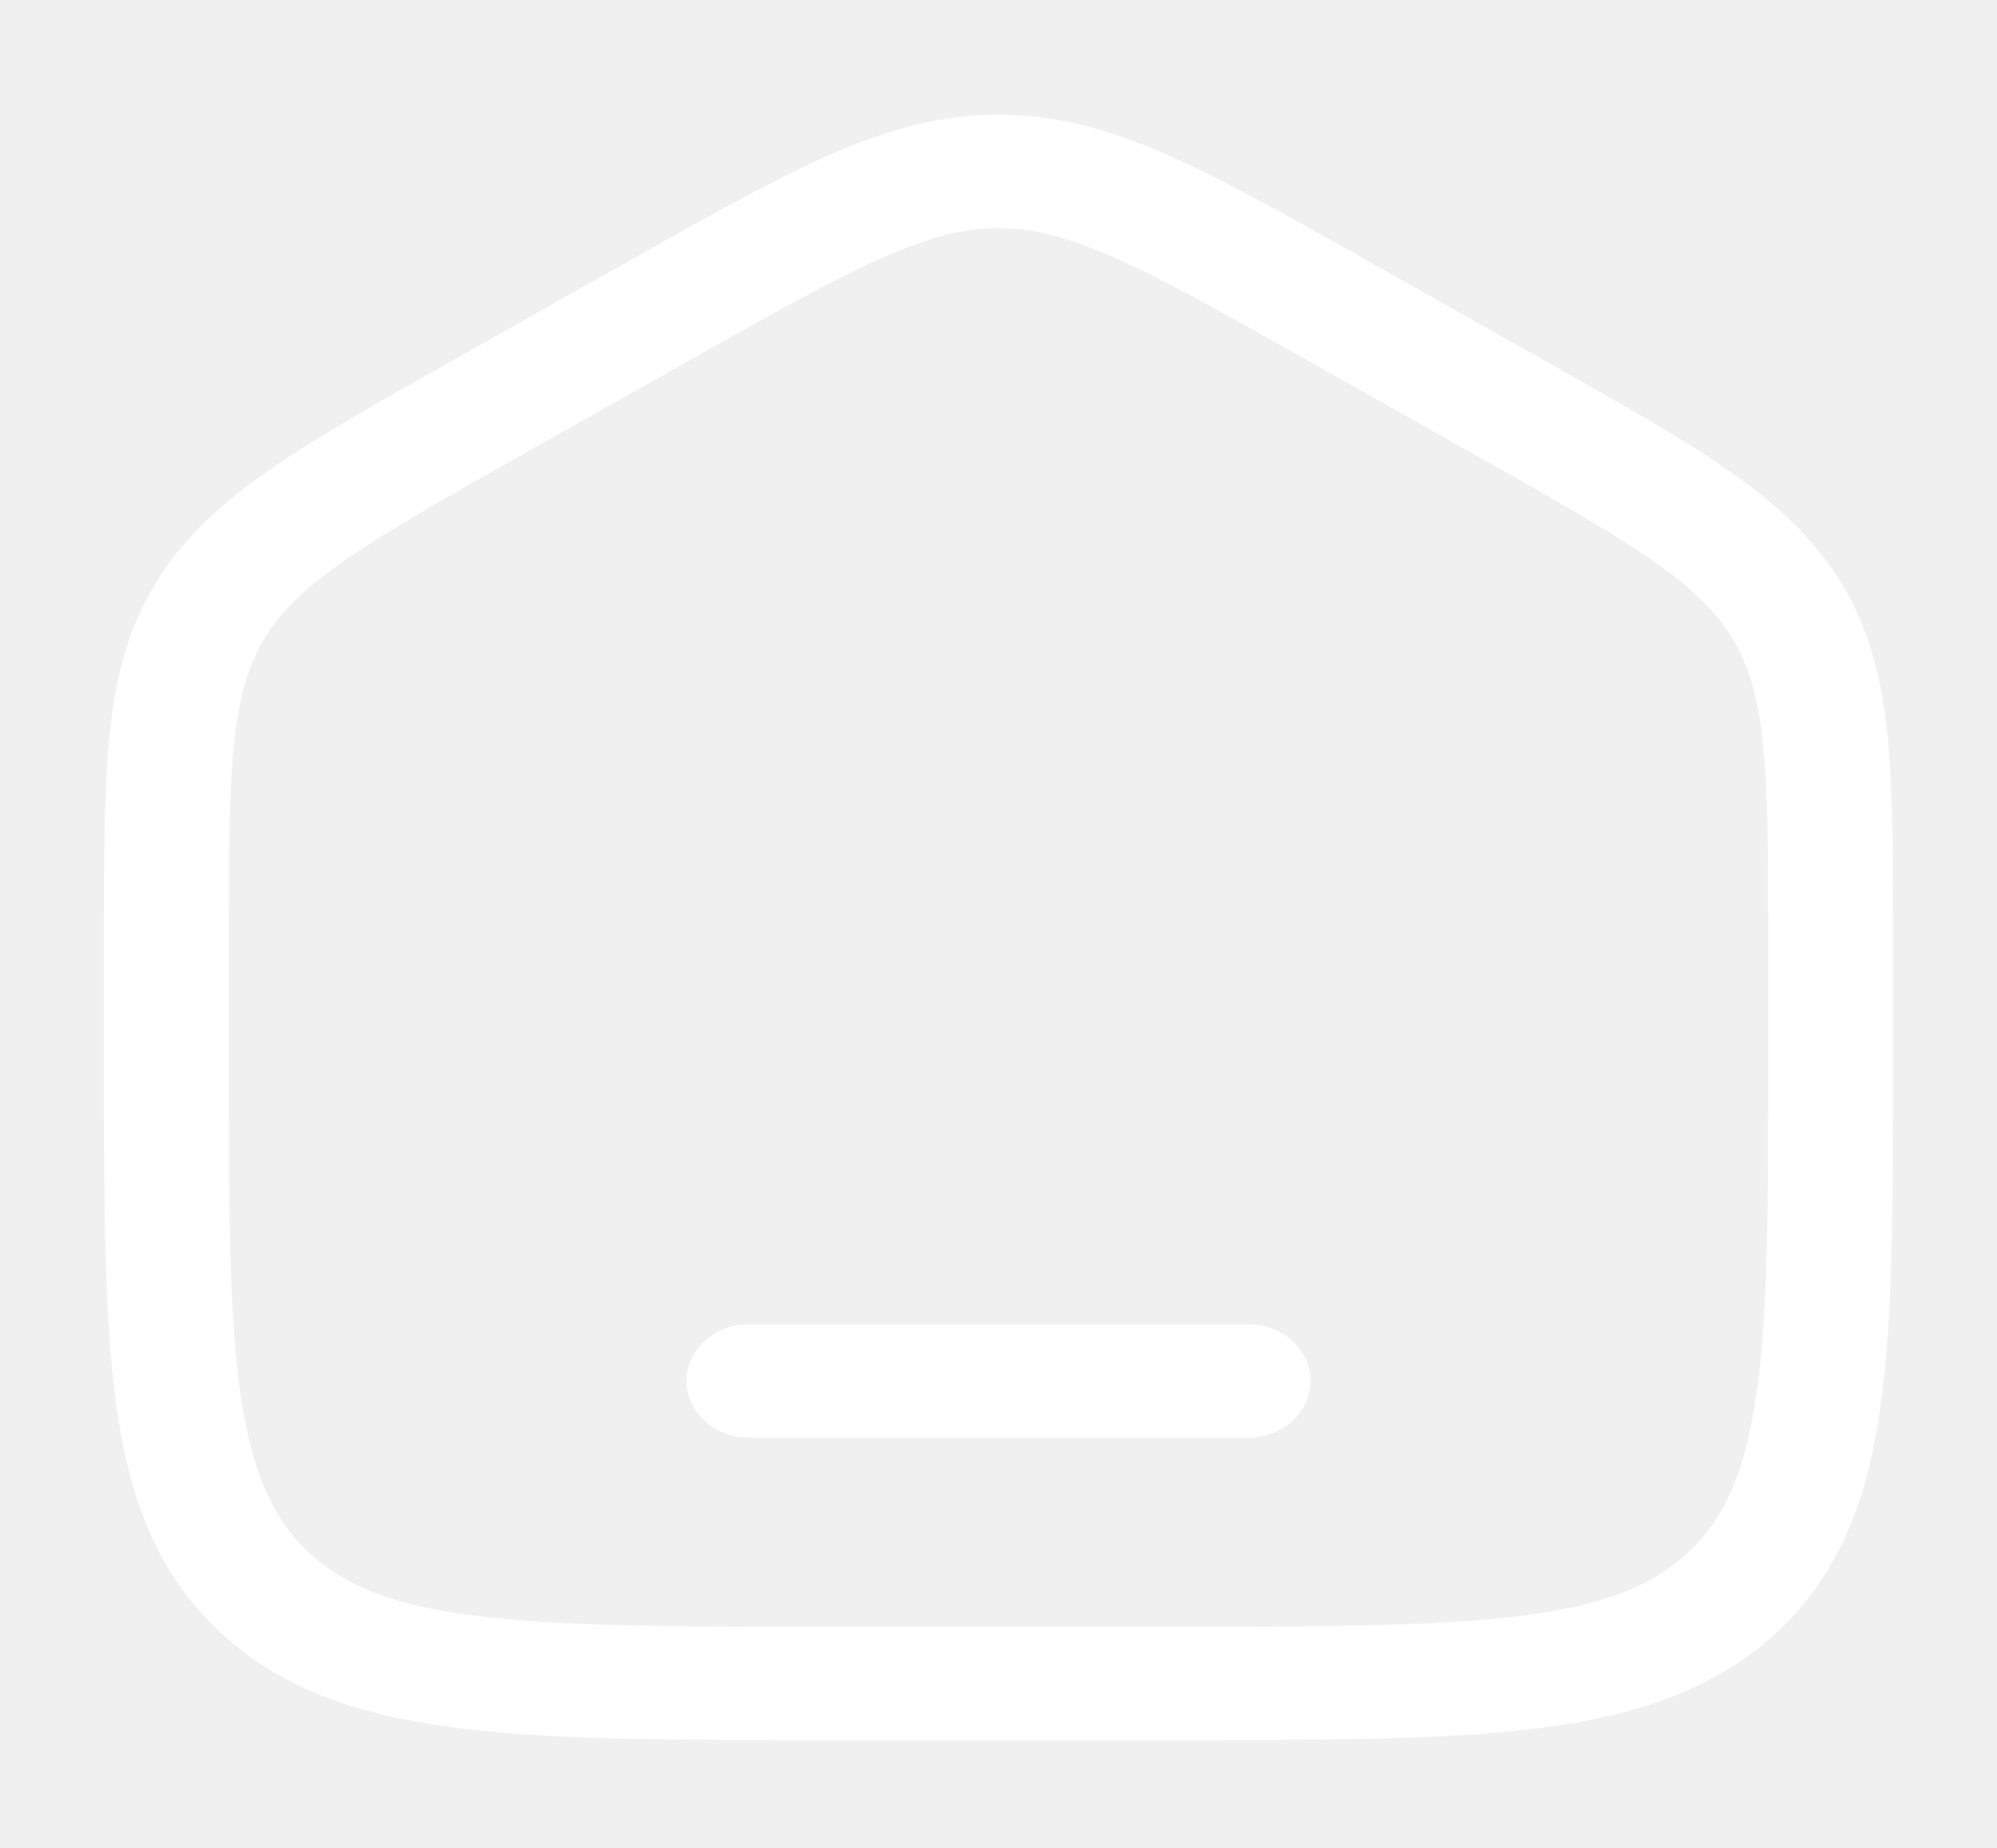
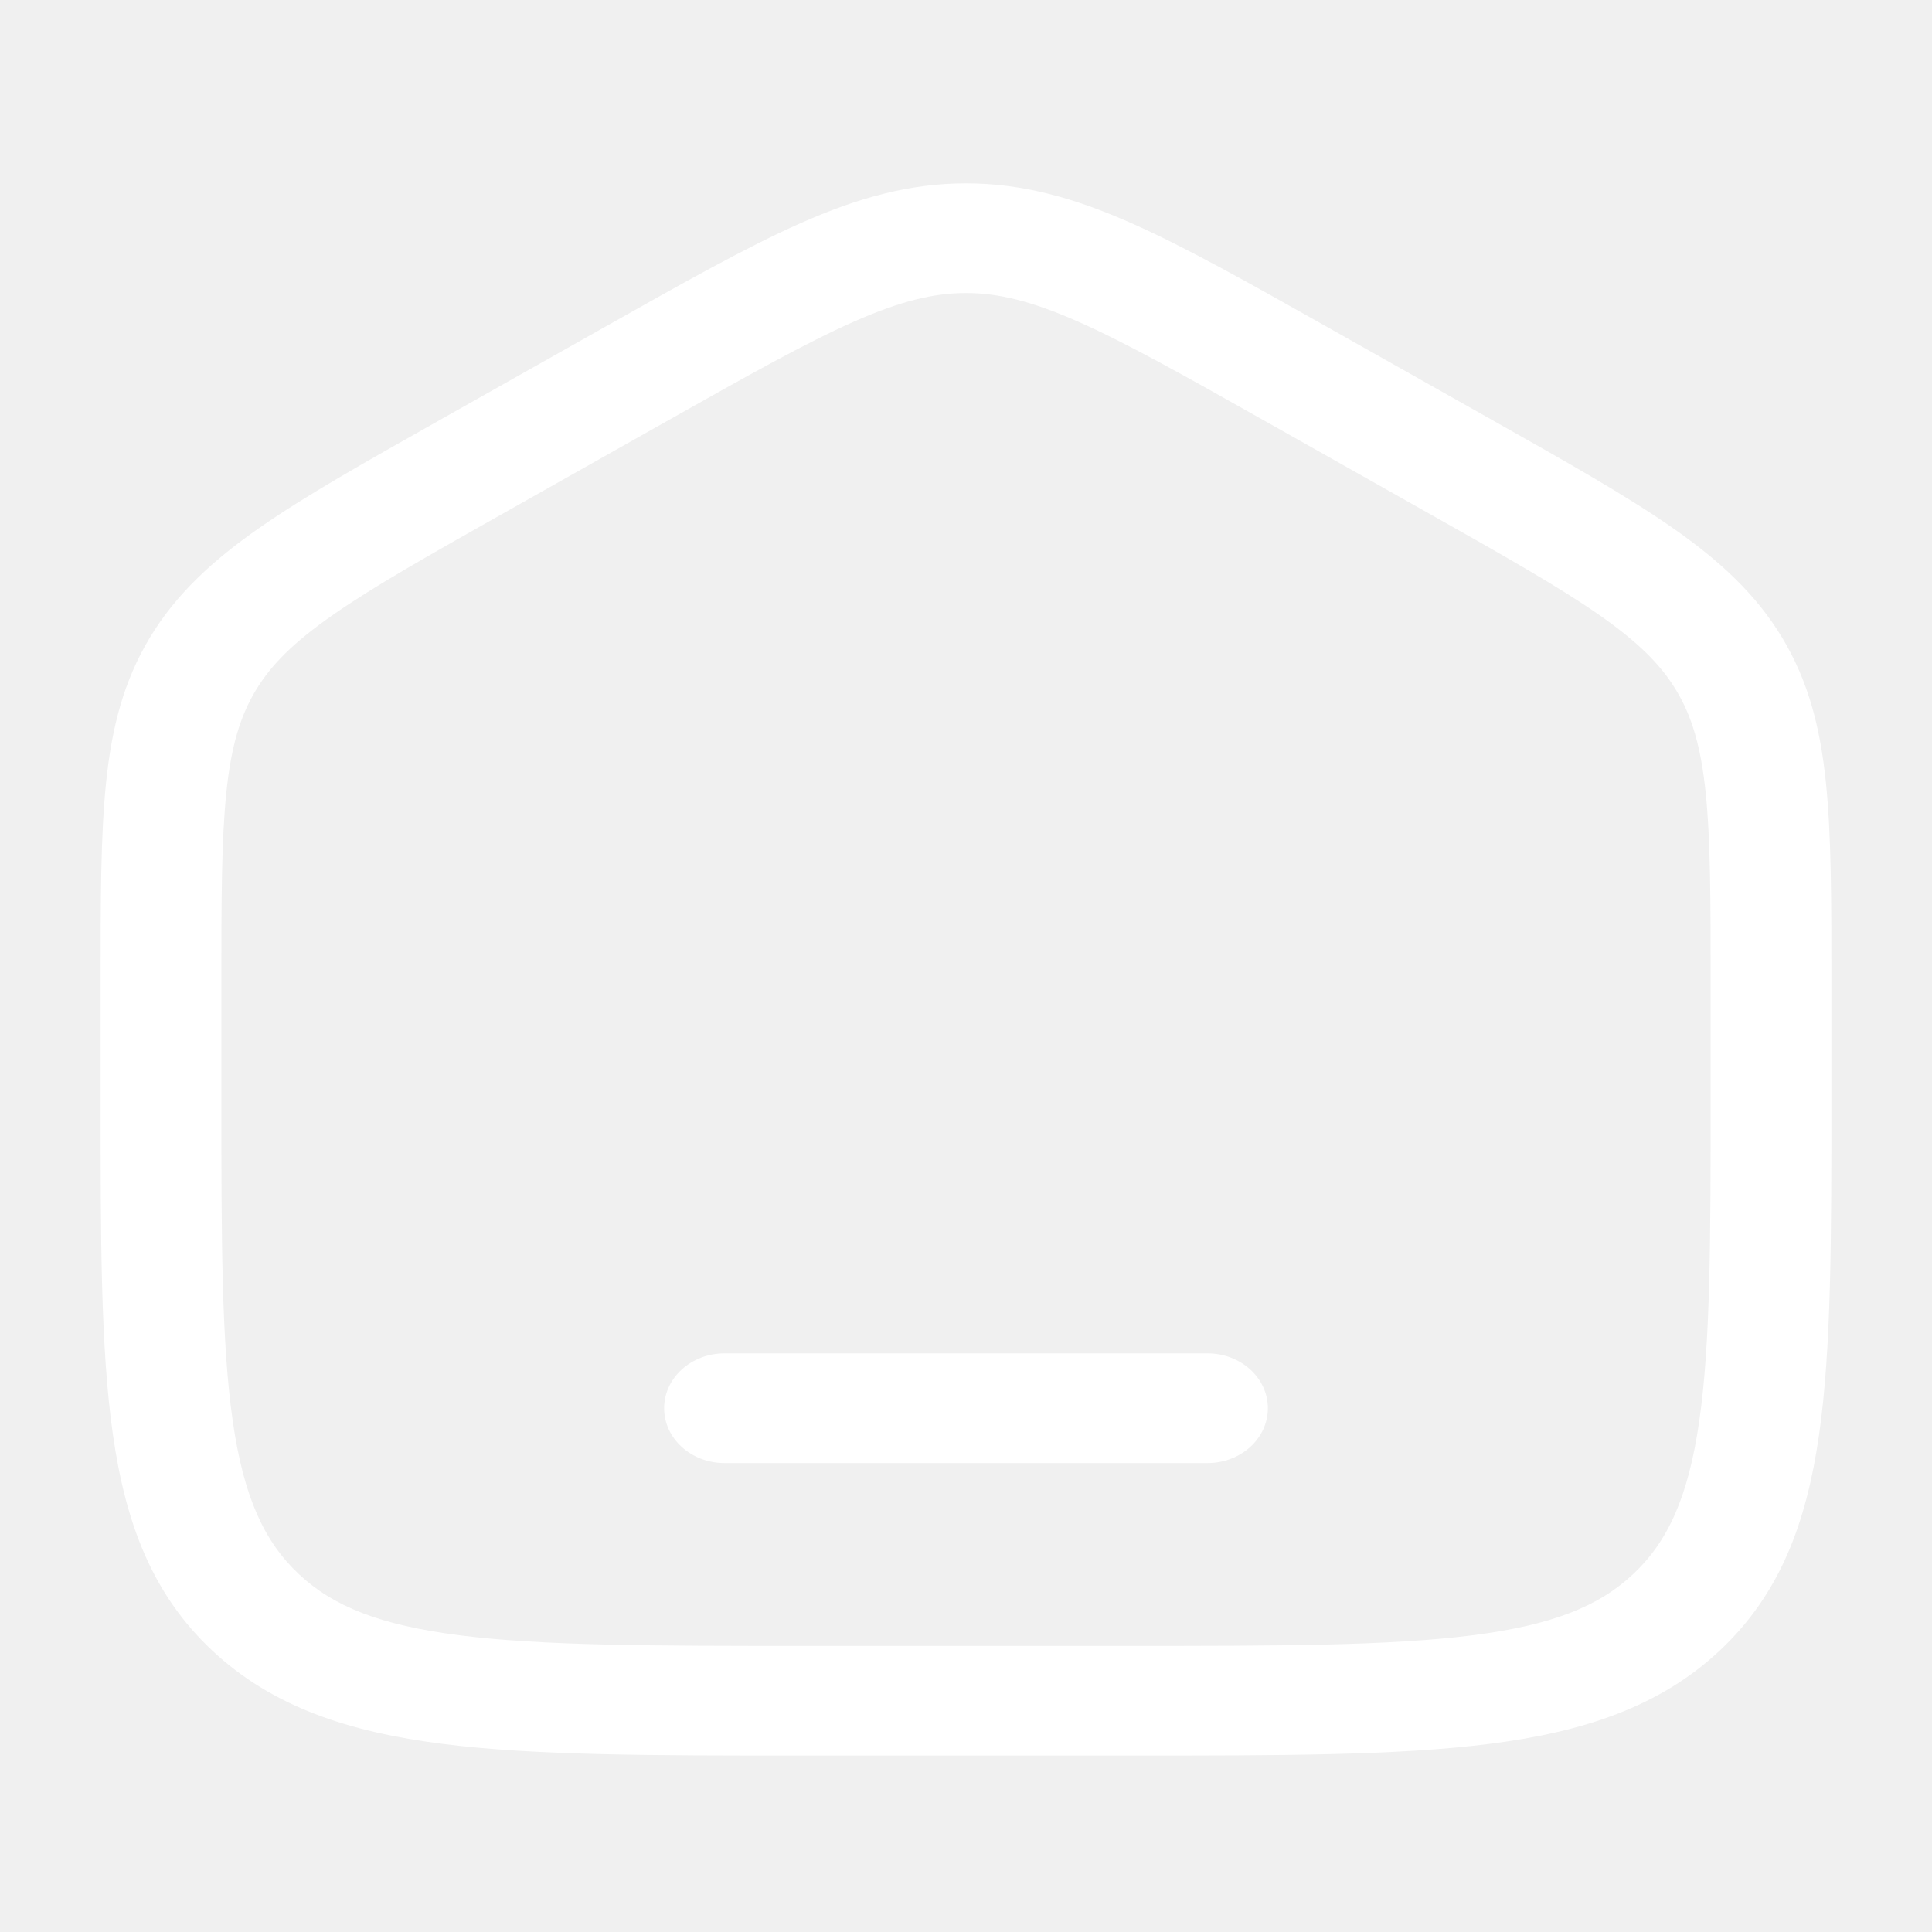
- <svg xmlns="http://www.w3.org/2000/svg" width="40" height="37" viewBox="0 0 40 37" fill="none">
+ <svg xmlns="http://www.w3.org/2000/svg" width="40" height="40" viewBox="0 0 40 37" fill="none">
  <path d="M15 26.52C14.31 26.52 13.75 27.029 13.75 27.656C13.75 28.283 14.31 28.791 15 28.791H25C25.69 28.791 26.25 28.283 26.25 27.656C26.25 27.029 25.69 26.52 25 26.52H15Z" fill="white" />
  <path fill-rule="evenodd" clip-rule="evenodd" d="M20 2.296C18.82 2.296 17.747 2.603 16.584 3.117C15.46 3.614 14.161 4.346 12.538 5.261L9.094 7.203C7.558 8.069 6.329 8.762 5.381 9.421C4.4 10.104 3.647 10.799 3.102 11.702C2.559 12.604 2.314 13.563 2.197 14.697C2.083 15.796 2.083 17.14 2.083 18.825V21.267C2.083 24.149 2.083 26.424 2.338 28.203C2.599 30.028 3.148 31.502 4.387 32.666C5.633 33.837 7.217 34.359 9.179 34.607C11.081 34.847 13.509 34.847 16.57 34.847H23.43C26.491 34.847 28.919 34.847 30.821 34.607C32.782 34.359 34.367 33.837 35.613 32.666C36.852 31.502 37.401 30.028 37.662 28.203C37.917 26.424 37.917 24.149 37.917 21.267V18.825C37.917 17.14 37.917 15.796 37.803 14.697C37.686 13.563 37.441 12.604 36.898 11.702C36.353 10.799 35.6 10.104 34.618 9.421C33.671 8.762 32.441 8.069 30.906 7.203L27.462 5.261C25.839 4.346 24.54 3.614 23.416 3.117C22.253 2.603 21.18 2.296 20 2.296ZM13.799 7.223C15.492 6.269 16.683 5.599 17.677 5.16C18.647 4.731 19.334 4.567 20 4.567C20.666 4.567 21.353 4.731 22.323 5.16C23.317 5.599 24.508 6.269 26.201 7.223L29.534 9.102C31.136 10.005 32.26 10.641 33.099 11.224C33.914 11.792 34.384 12.26 34.705 12.793C35.027 13.327 35.215 13.952 35.314 14.91C35.415 15.89 35.417 17.127 35.417 18.881V21.184C35.417 24.168 35.414 26.295 35.183 27.911C34.956 29.497 34.528 30.418 33.815 31.088C33.108 31.753 32.145 32.147 30.476 32.358C28.767 32.574 26.512 32.577 23.333 32.577H16.667C13.487 32.577 11.233 32.574 9.524 32.358C7.855 32.147 6.892 31.753 6.185 31.088C5.472 30.418 5.044 29.497 4.817 27.911C4.586 26.295 4.583 24.168 4.583 21.184V18.881C4.583 17.127 4.585 15.89 4.686 14.91C4.785 13.952 4.973 13.327 5.295 12.793C5.616 12.26 6.086 11.792 6.902 11.224C7.74 10.641 8.864 10.005 10.466 9.102L13.799 7.223Z" fill="white" />
</svg>
